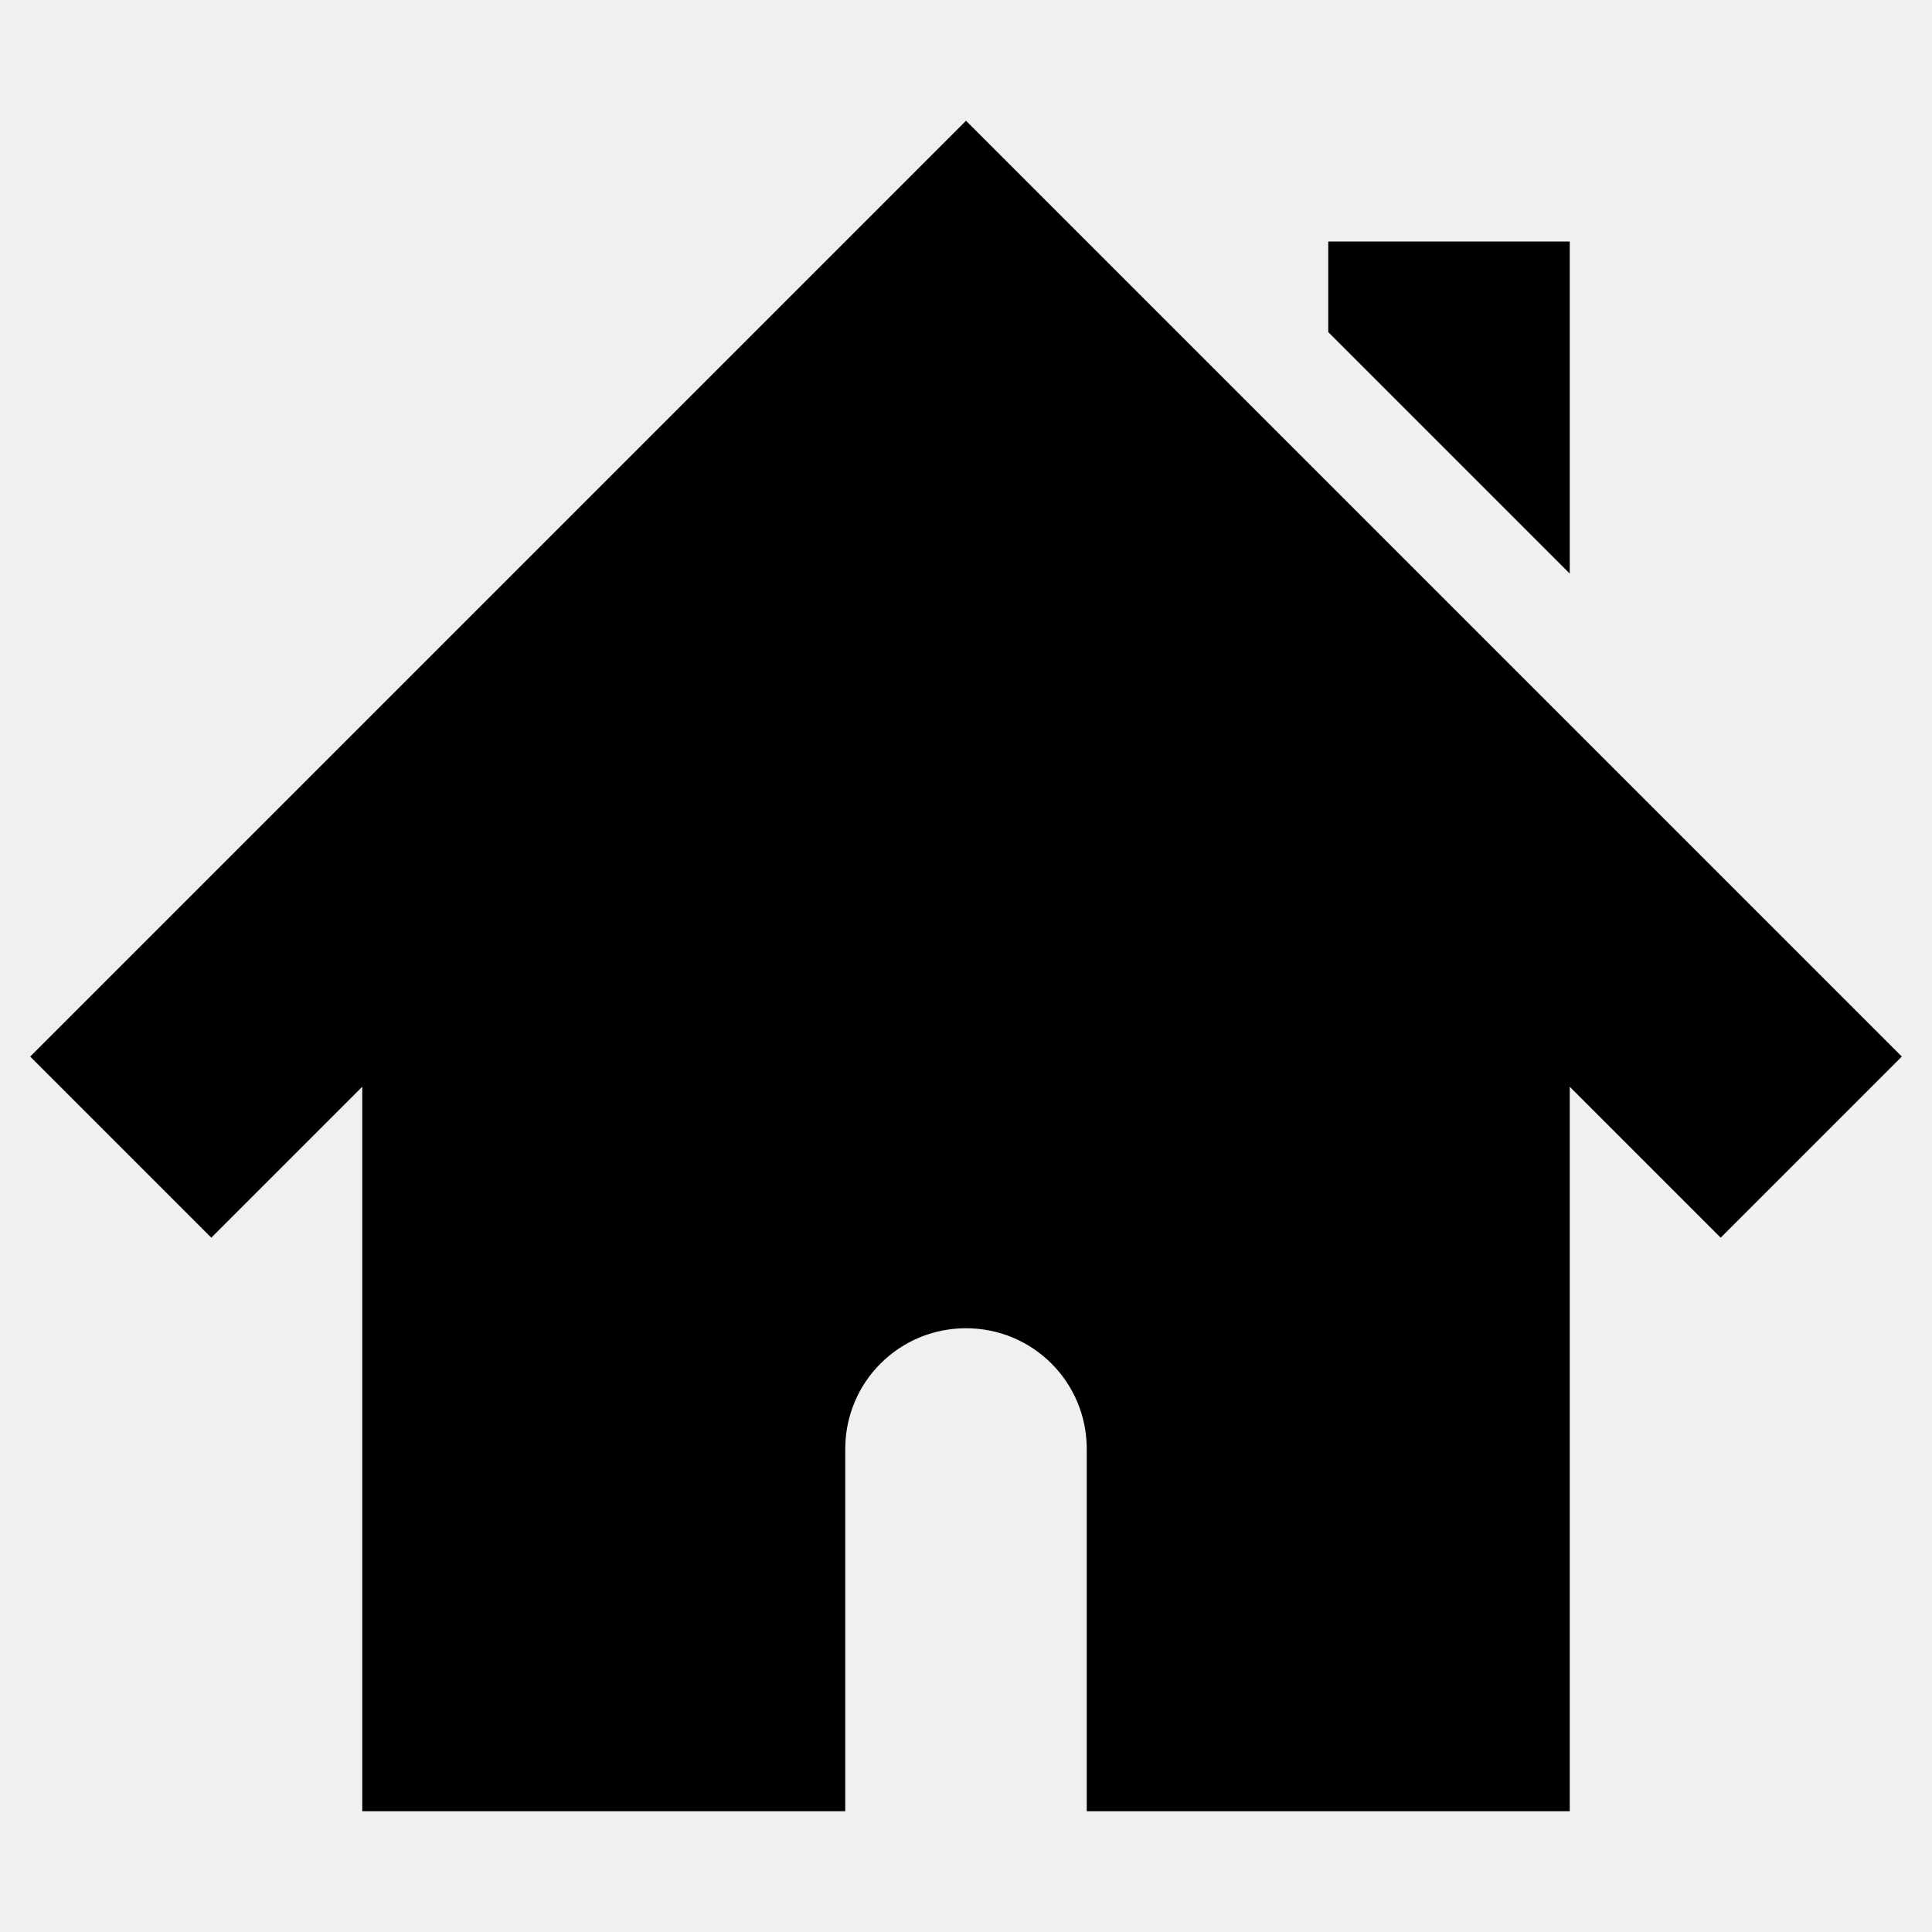
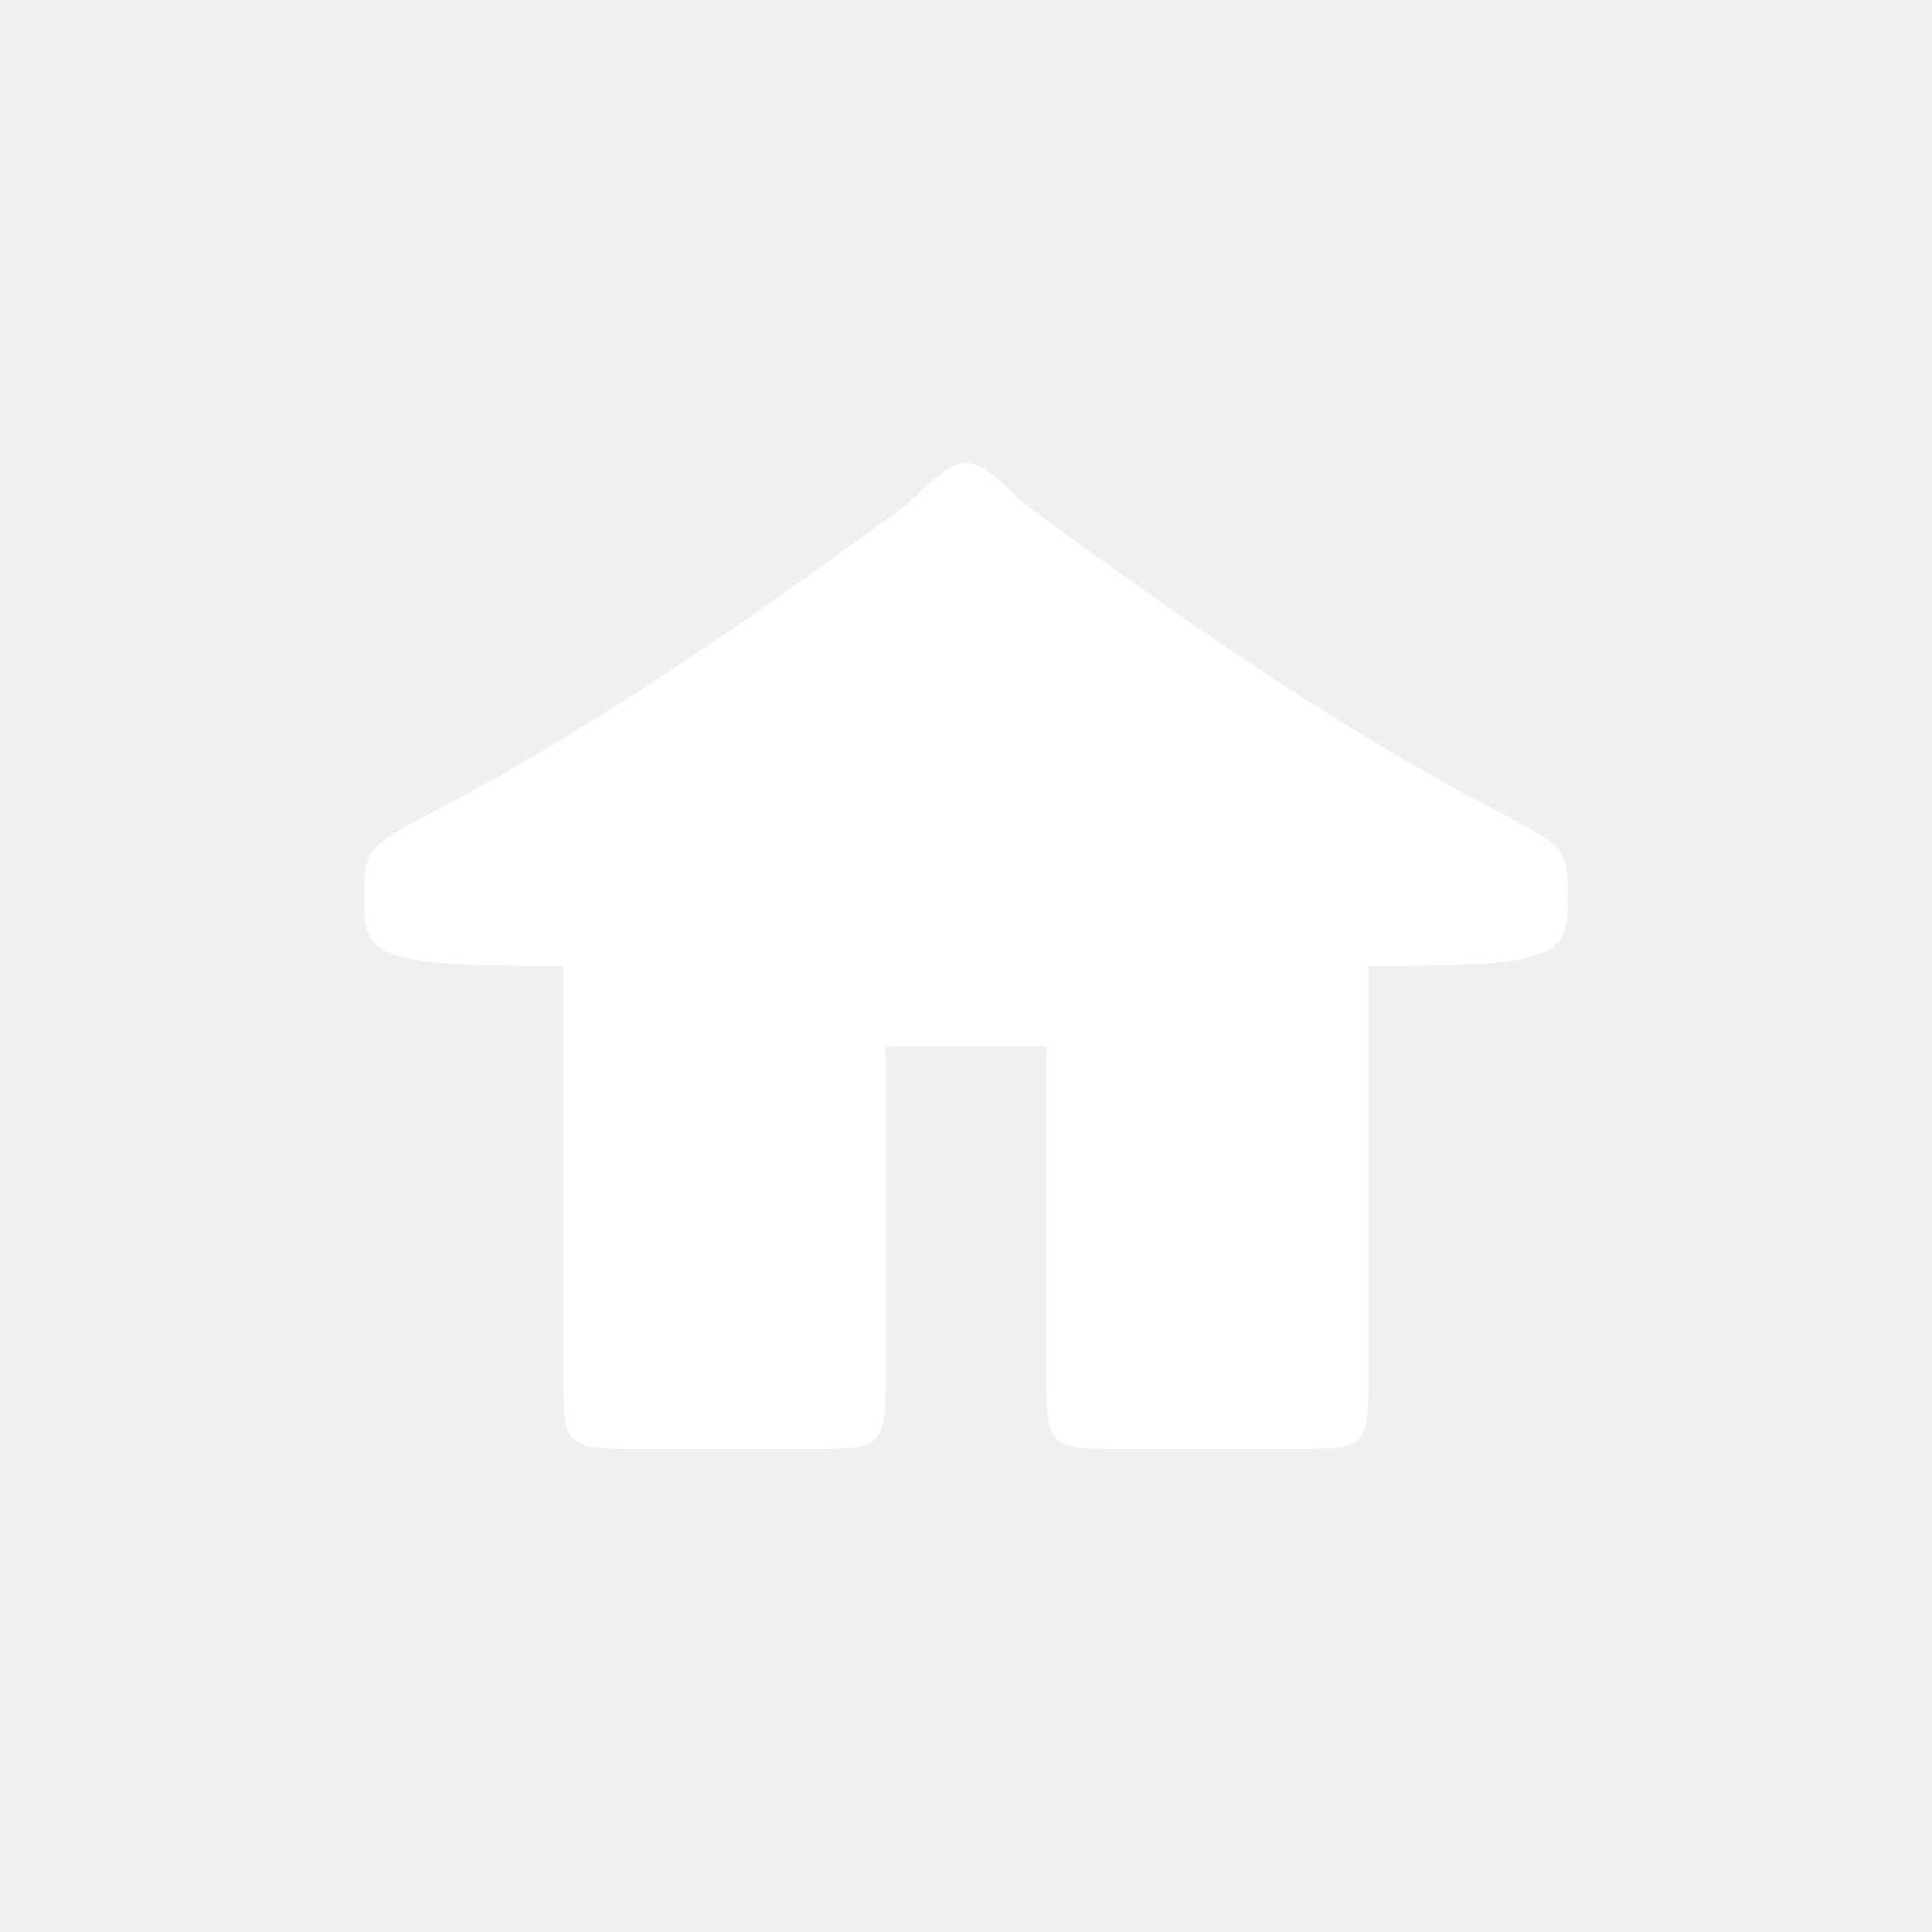
- <svg xmlns="http://www.w3.org/2000/svg" version="1.1" width="16" height="16" id="svg3814">
-   <defs id="defs3816" />
-   <style id="current-color-scheme" type="text/css">.ColorScheme-Text { color:#4d4d4d; }</style>
-   <path d="M 8,1 0.25,8.75 1.75,10.25 3,9 l 0,6 4,0 0,-3 c 0,-0.554 0.446,-1 1,-1 0.554,0 1,0.446 1,1 l 0,3 4,0 0,-6 1.25,1.25 1.5,-1.5 L 8,1 z m 3,1 0,0.75 2,2 L 13,2 11,2 z" id="path2998" style="fill:currentColor;fill-opacity:1;stroke:none" />
+ <svg xmlns="http://www.w3.org/2000/svg" width="24" height="24" viewBox="0 0 24 24" version="1.1">
+   <path style="fill:#ffffff;fill-opacity:1" d="M 11.251,6.277 C 4.607,11.189 4.523,9.855 4.523,11.209 4.523,11.912 4.757,12 7,12 l 0,5 c 0,1 0,1 1,1 l 2,0 c 1,0 1,0 1,-1 l 0,-4 c 1.247,0 0.753,0 2,0 l 0,4 c 0,1 0,1 1,1 l 2,0 c 1,0 1,0 1,-1 l 0,-5 c 2.243,0 2.477,-0.088 2.477,-0.791 0,-1.357 -0.055,0.003 -6.729,-4.932 C 12,5.574 12,5.574 11.251,6.277 z" />
</svg>
